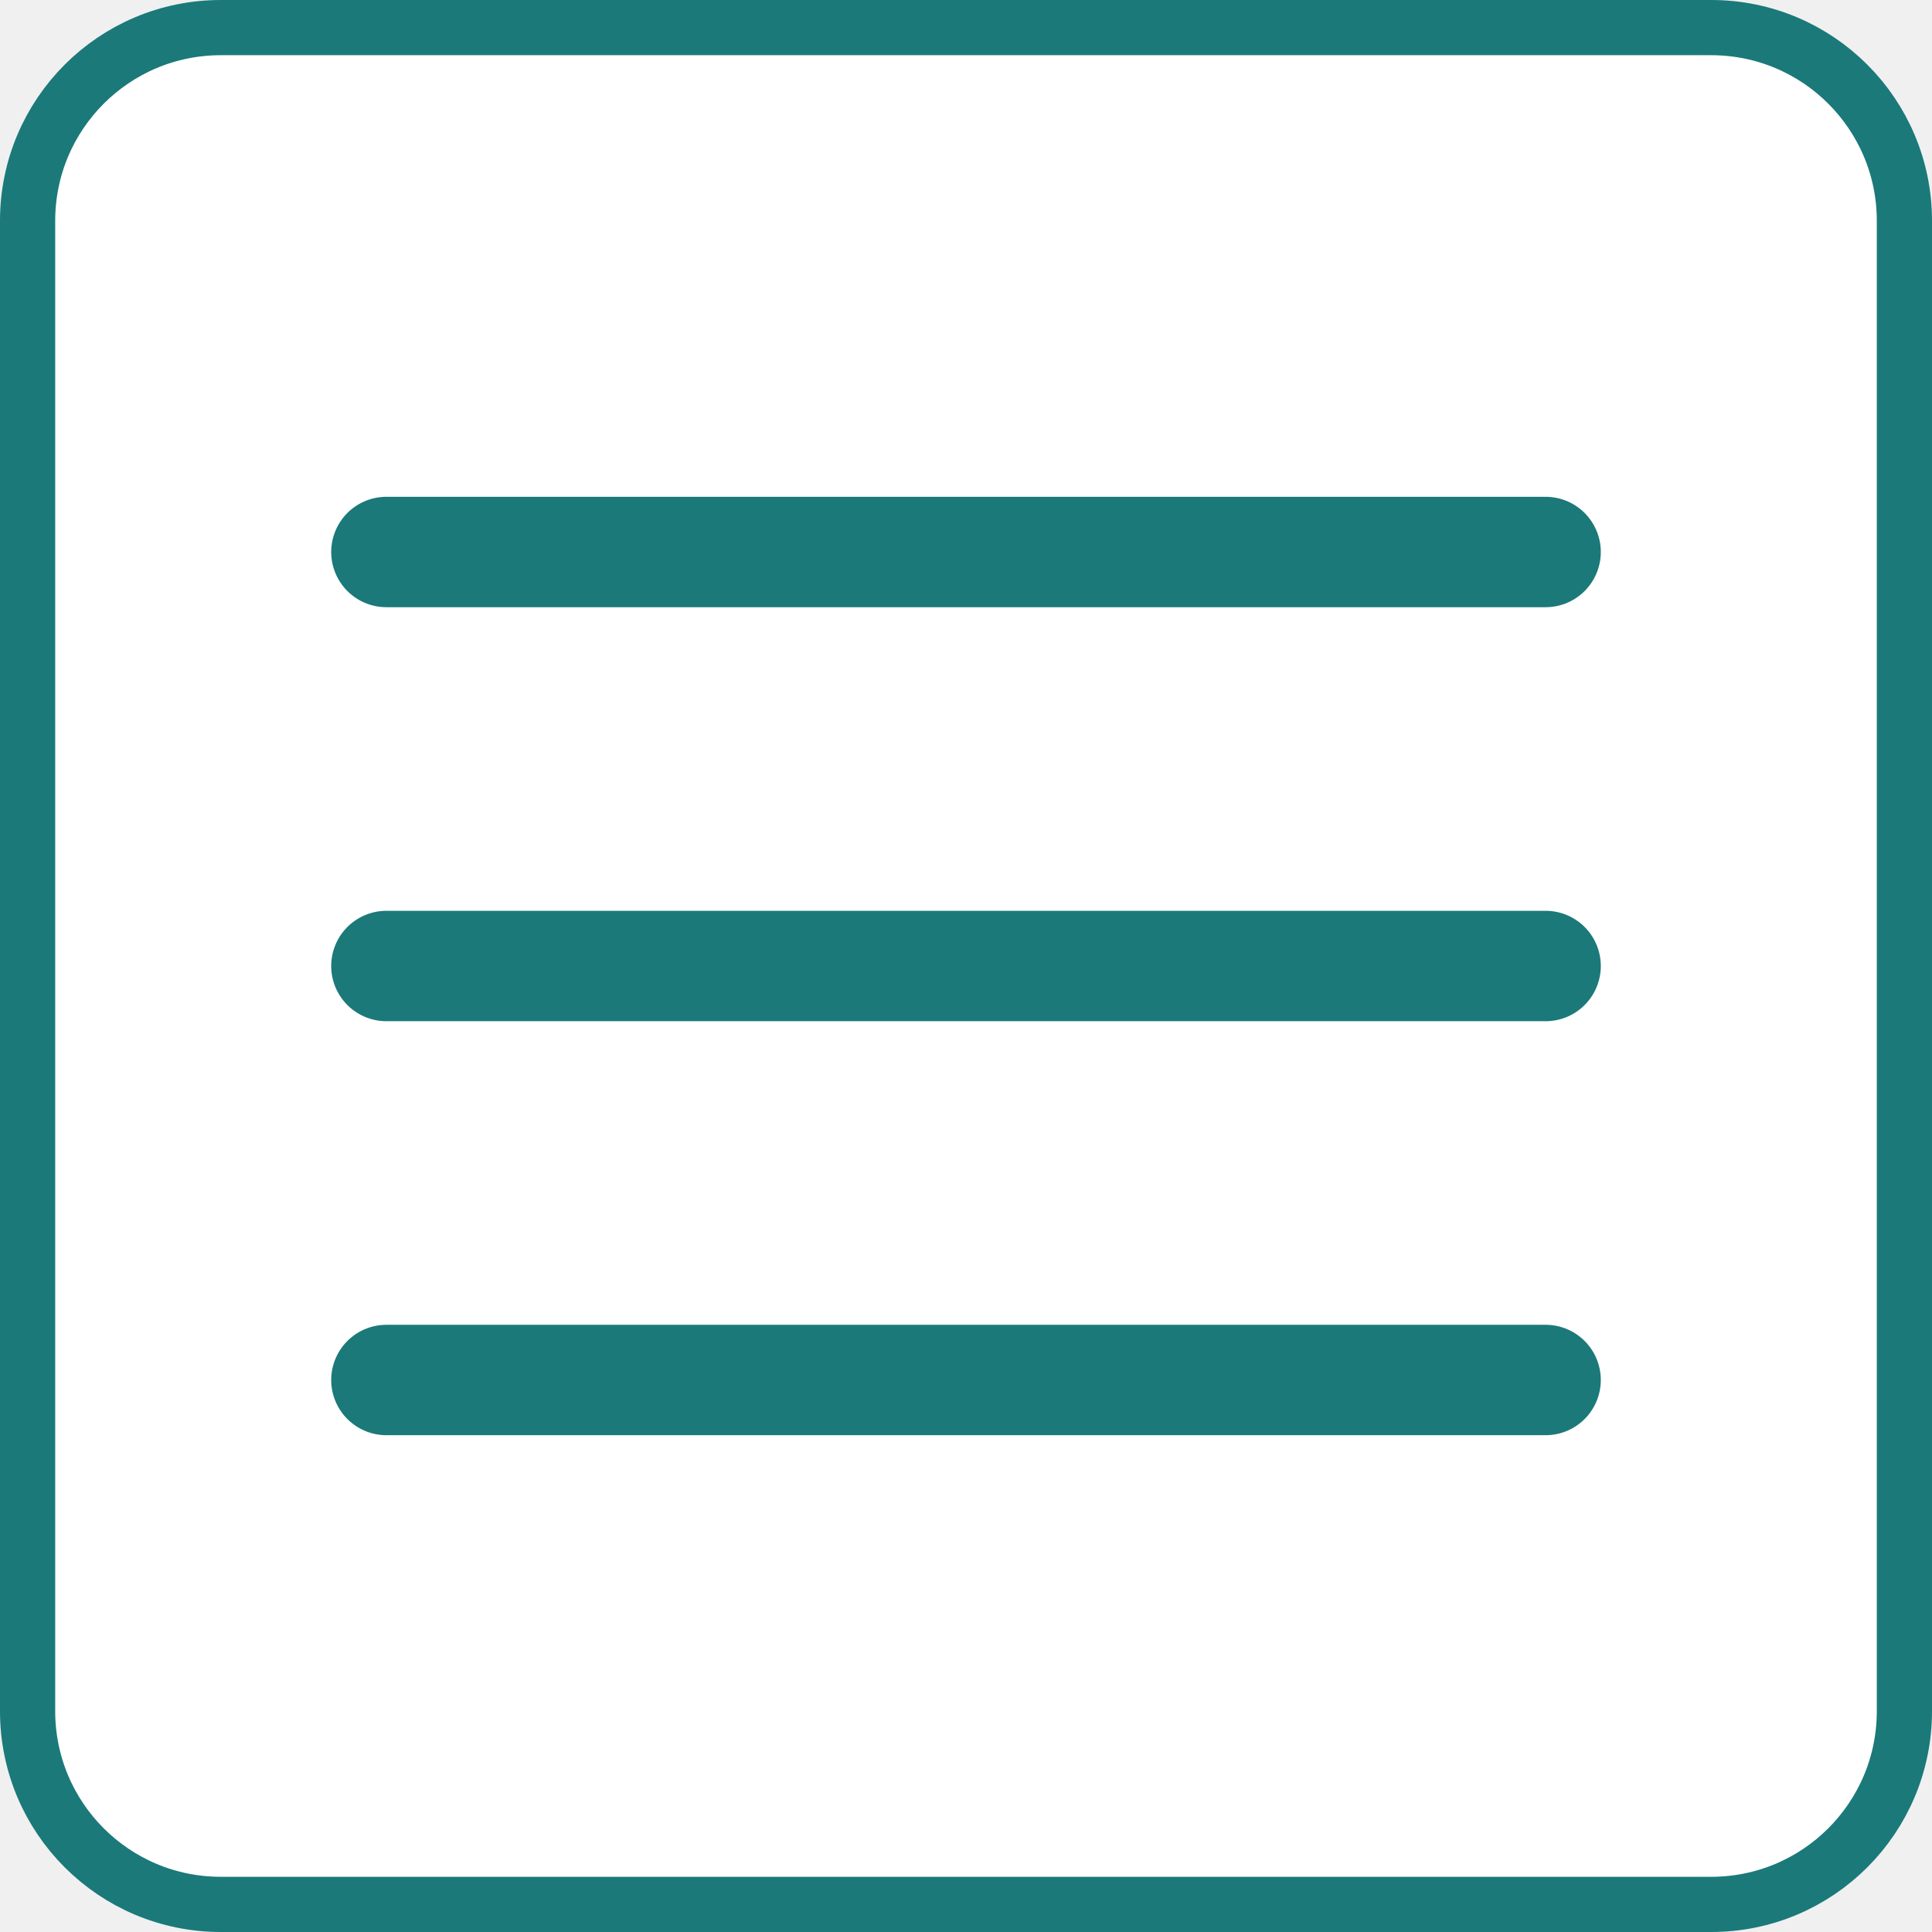
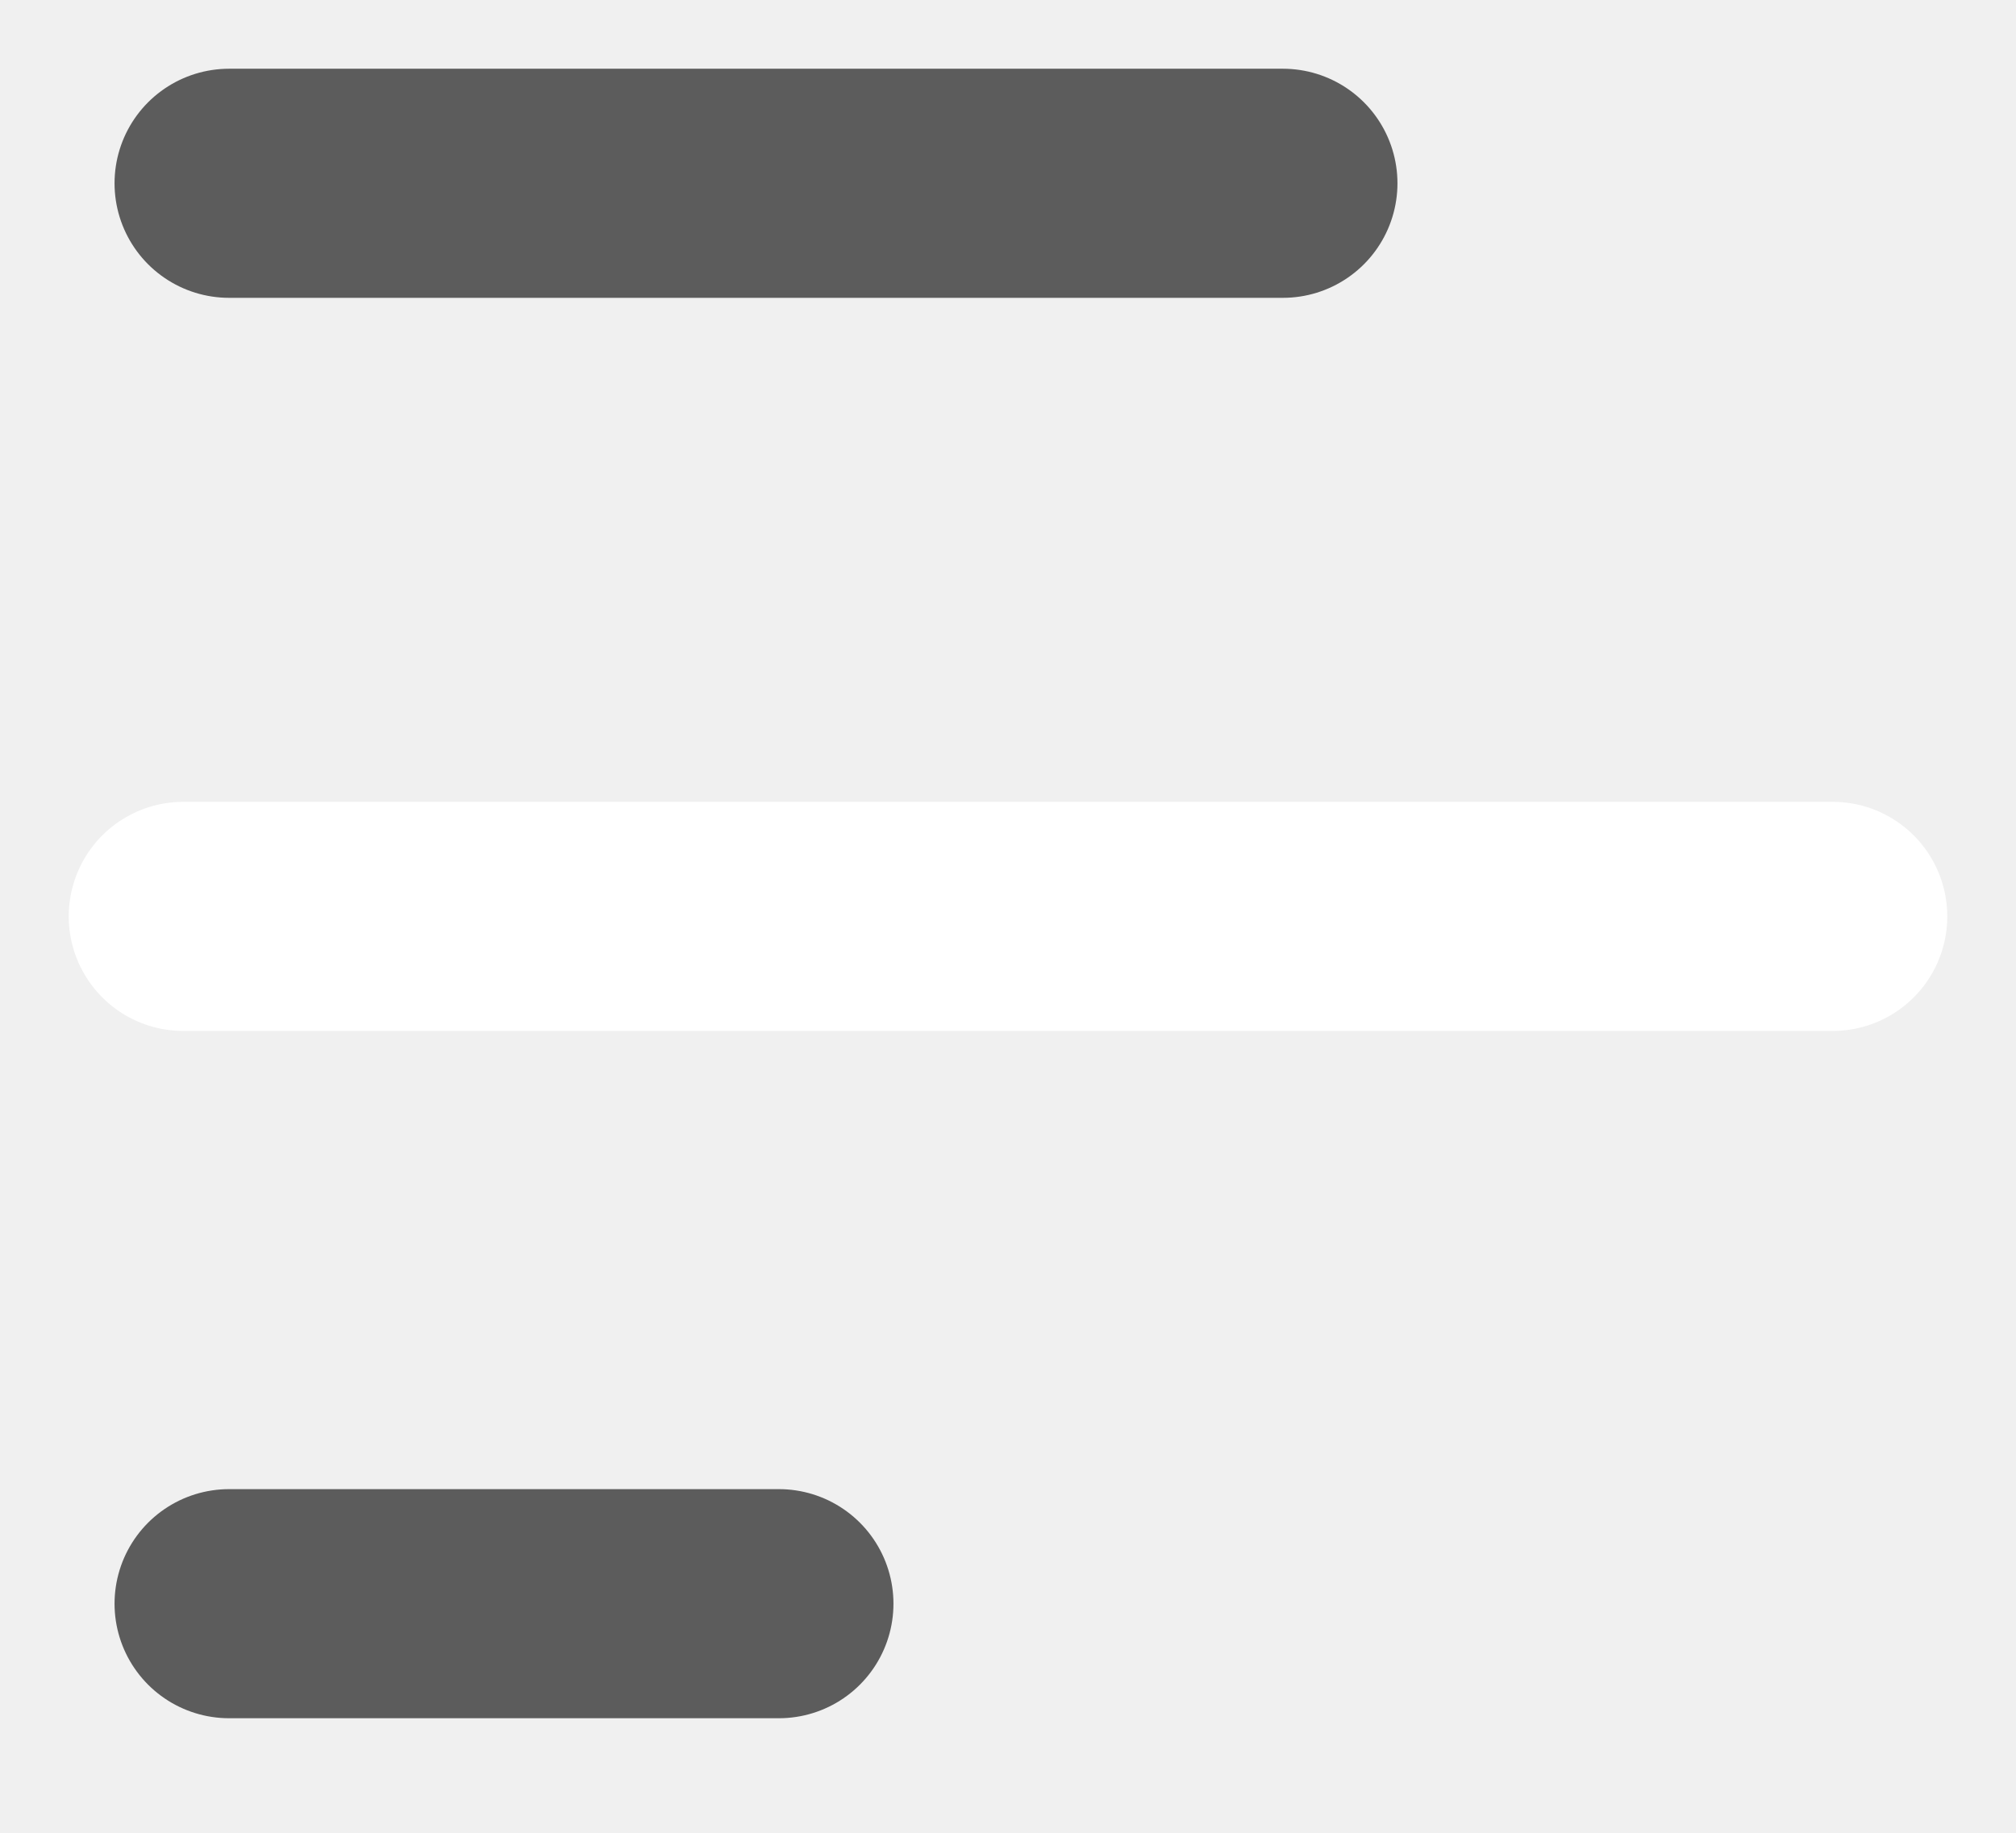
- <svg xmlns="http://www.w3.org/2000/svg" width="35" height="35" viewBox="0 0 35 35" fill="none">
-   <rect x="0.5" y="0.5" width="34" height="34" rx="3.5" fill="white" stroke="#1B7979" />
-   <path d="M7 10H28M7 17.5H28M7 25H28" stroke="#1B7979" stroke-width="2" stroke-linecap="round" />
+ <svg xmlns="http://www.w3.org/2000/svg" width="22" height="20" viewBox="0 0 22 20" fill="none">
+   <path d="M2.5 2H14" stroke="#5C5C5C" stroke-width="2.5" stroke-linecap="round" />
+   <path d="M2 10C8 10 20 10 20 10" stroke="white" stroke-width="2.5" stroke-linecap="round" />
+   <path d="M2.5 17.5C4.5 17.5 8.5 17.5 8.5 17.5" stroke="#5C5C5C" stroke-width="2.5" stroke-linecap="round" />
</svg>
